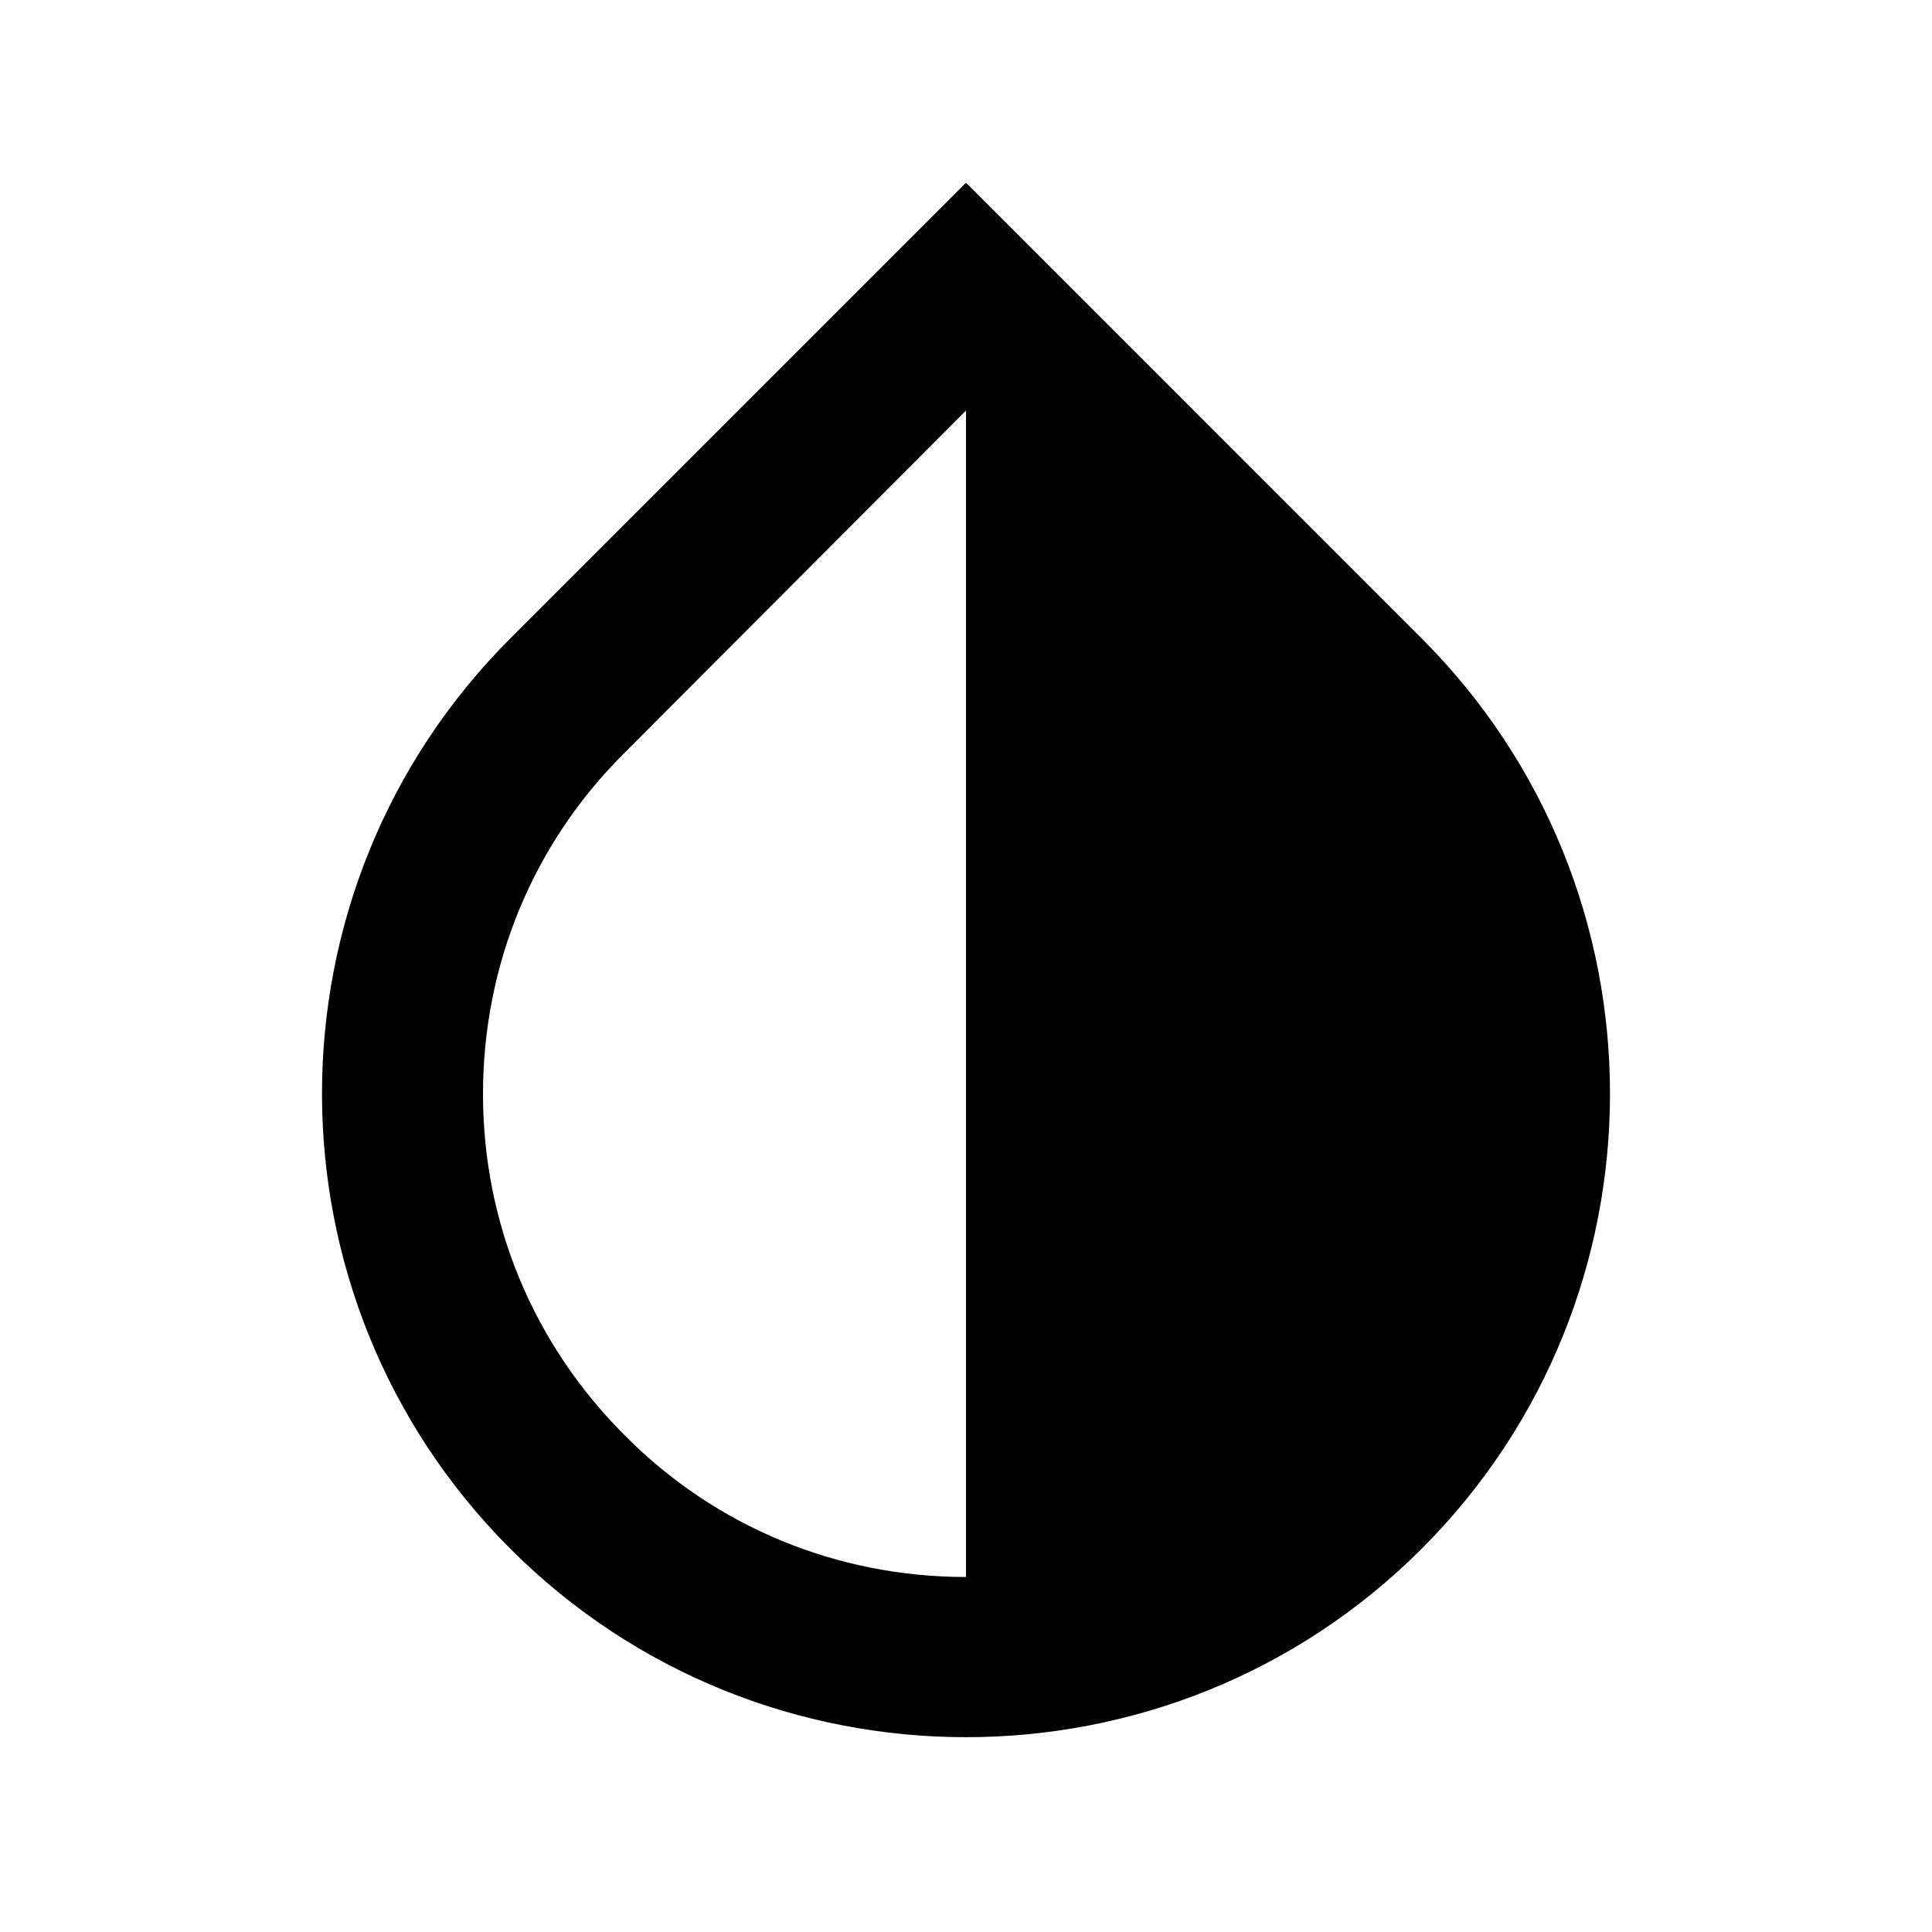
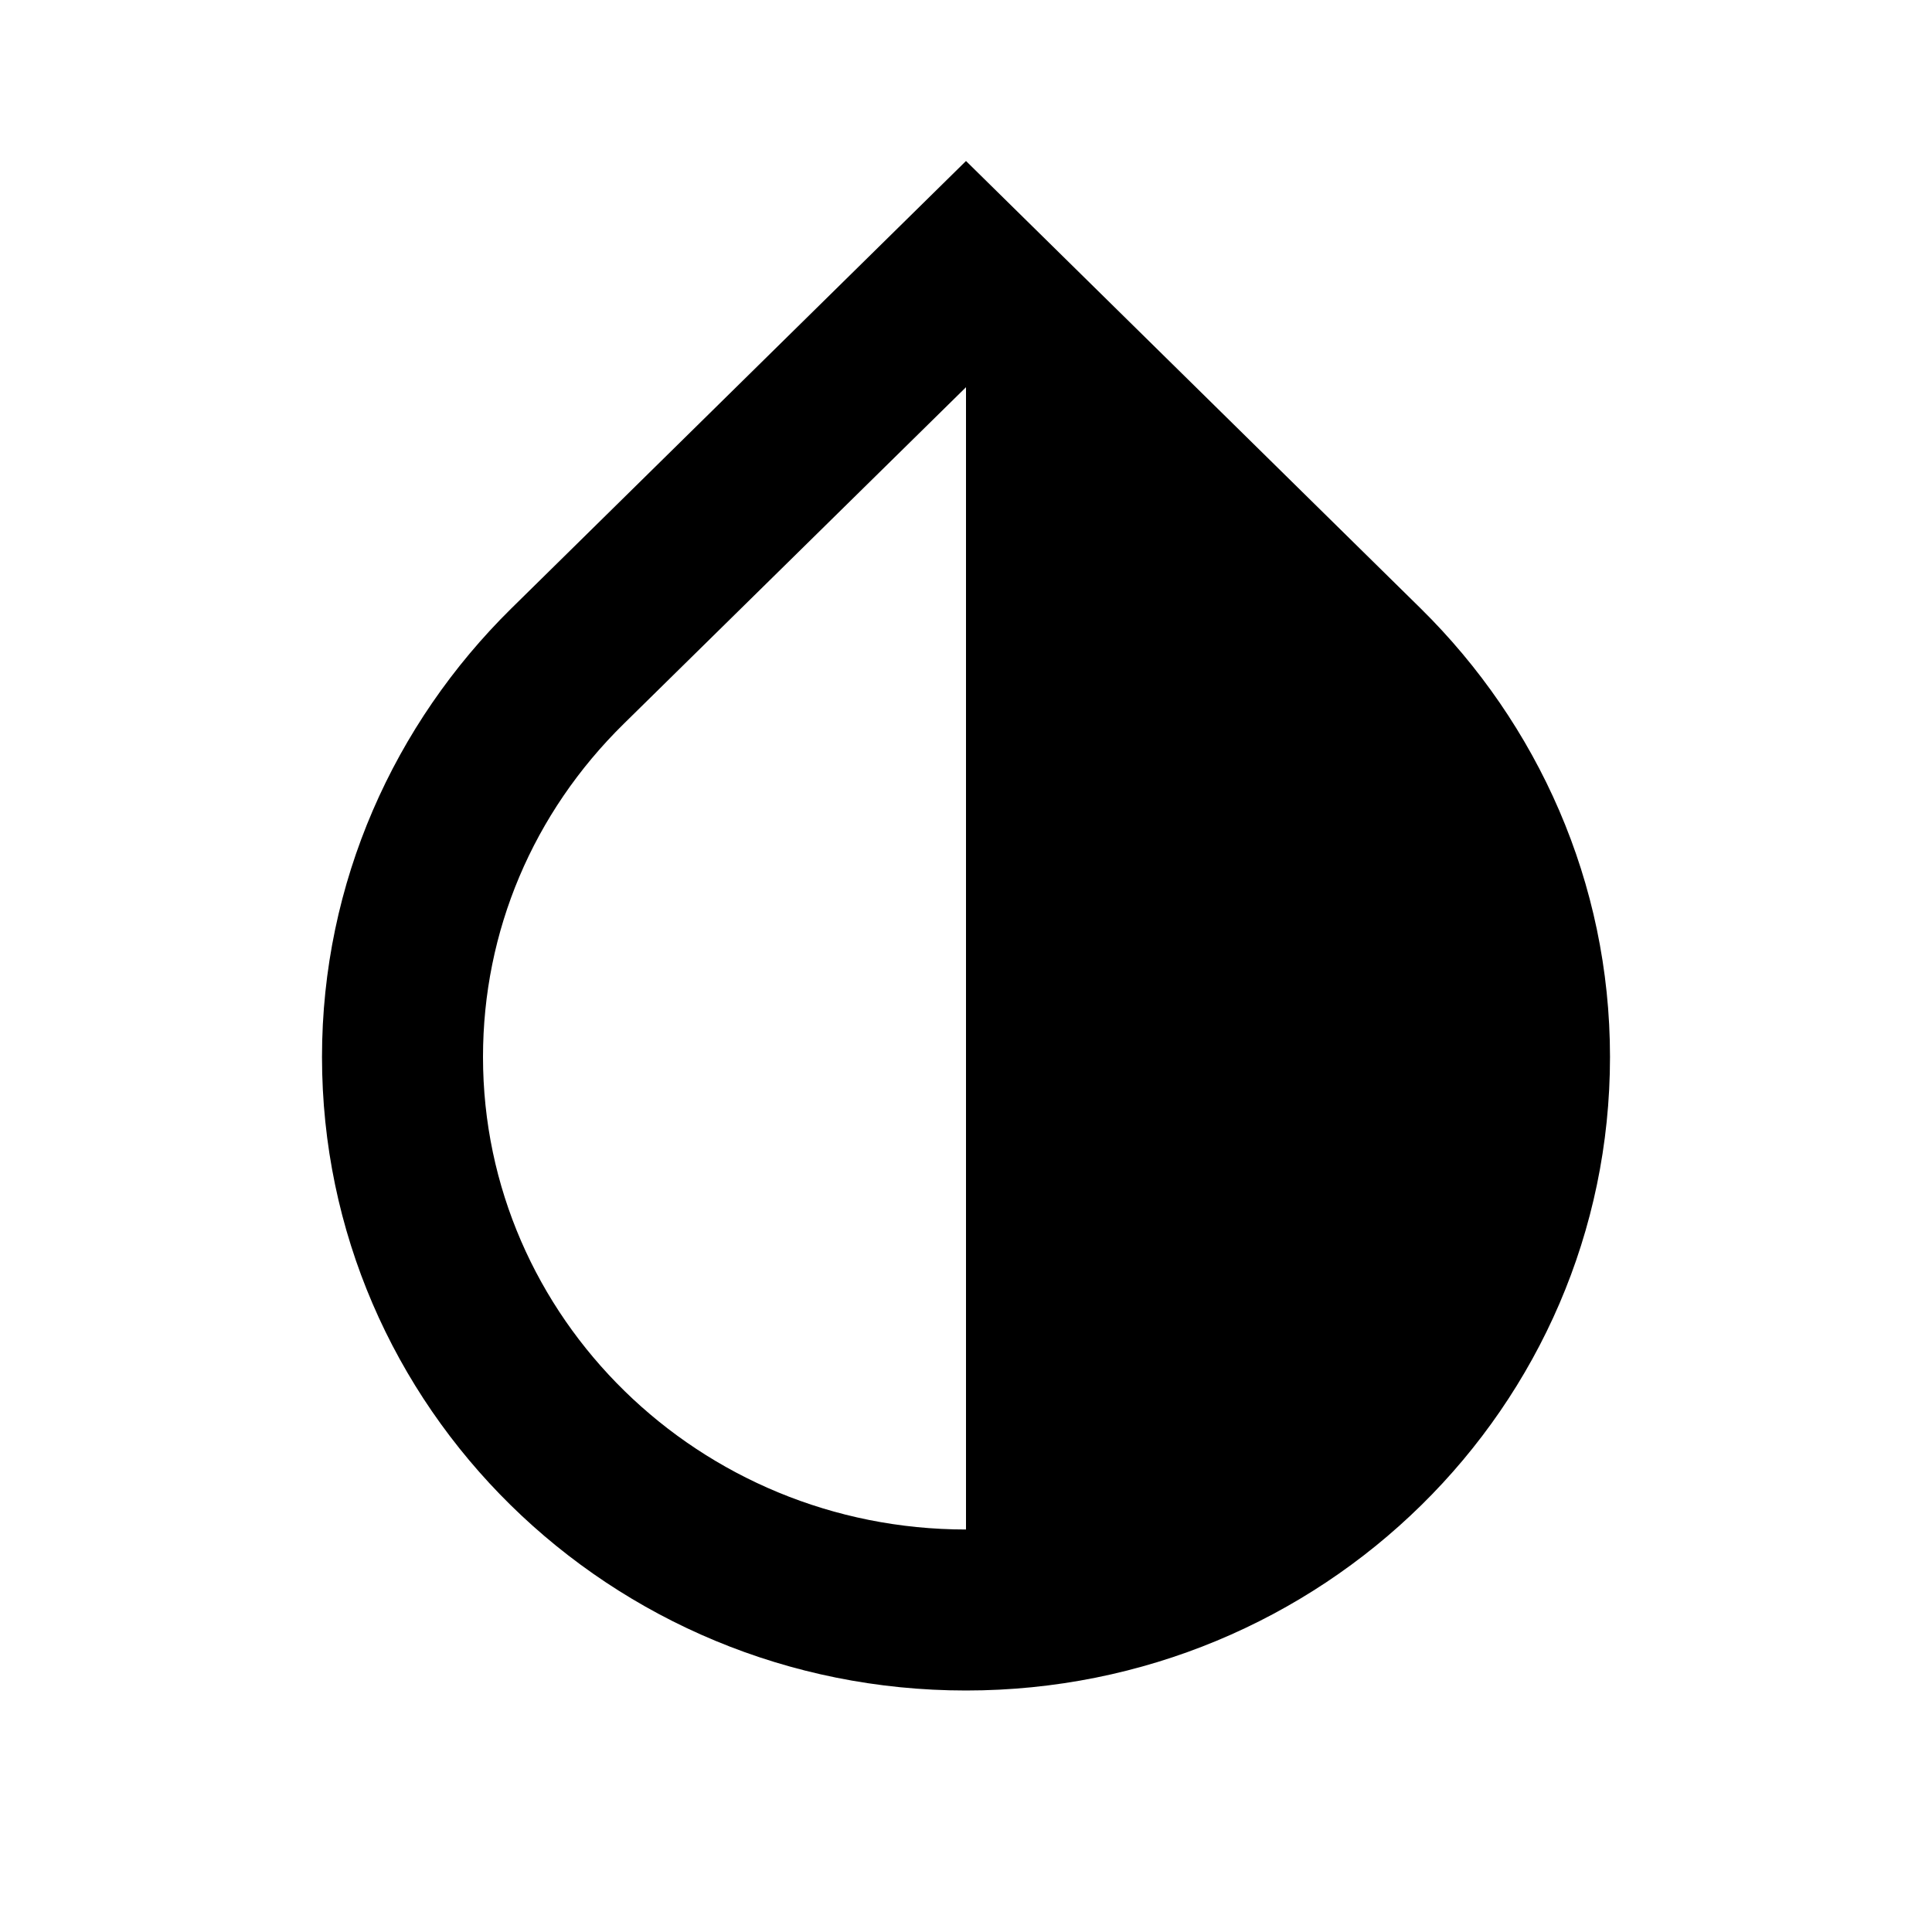
- <svg xmlns="http://www.w3.org/2000/svg" height="24" viewBox="0 0 24 24" width="24">
-   <path d="M24 0H0v24h24z" fill="none" />
-   <path d="M17.66 7.93L12 2.27 6.34 7.93c-3.12 3.12-3.12 8.19 0 11.31C7.9 20.8 9.95 21.58 12 21.58c2.05 0 4.1-.78 5.66-2.34 3.12-3.12 3.12-8.19 0-11.31zM12 19.59c-1.6 0-3.11-.62-4.24-1.76C6.62 16.69 6 15.19 6 13.59s.62-3.11 1.76-4.24L12 5.1v14.49z" />
+ <svg xmlns="http://www.w3.org/2000/svg" width="24" height="24" viewBox="0 0 24 24">
+   <path d="M12 4.81V19c-3.31 0-6-2.63-6-5.87 0-1.56.62-3.03 1.75-4.14L12 4.81M6.35 7.56C4.9 8.99 4 10.96 4 13.13 4 17.48 7.58 21 12 21s8-3.52 8-7.87c0-2.17-.9-4.14-2.35-5.57L12 2 6.35 7.56z" />
</svg>
